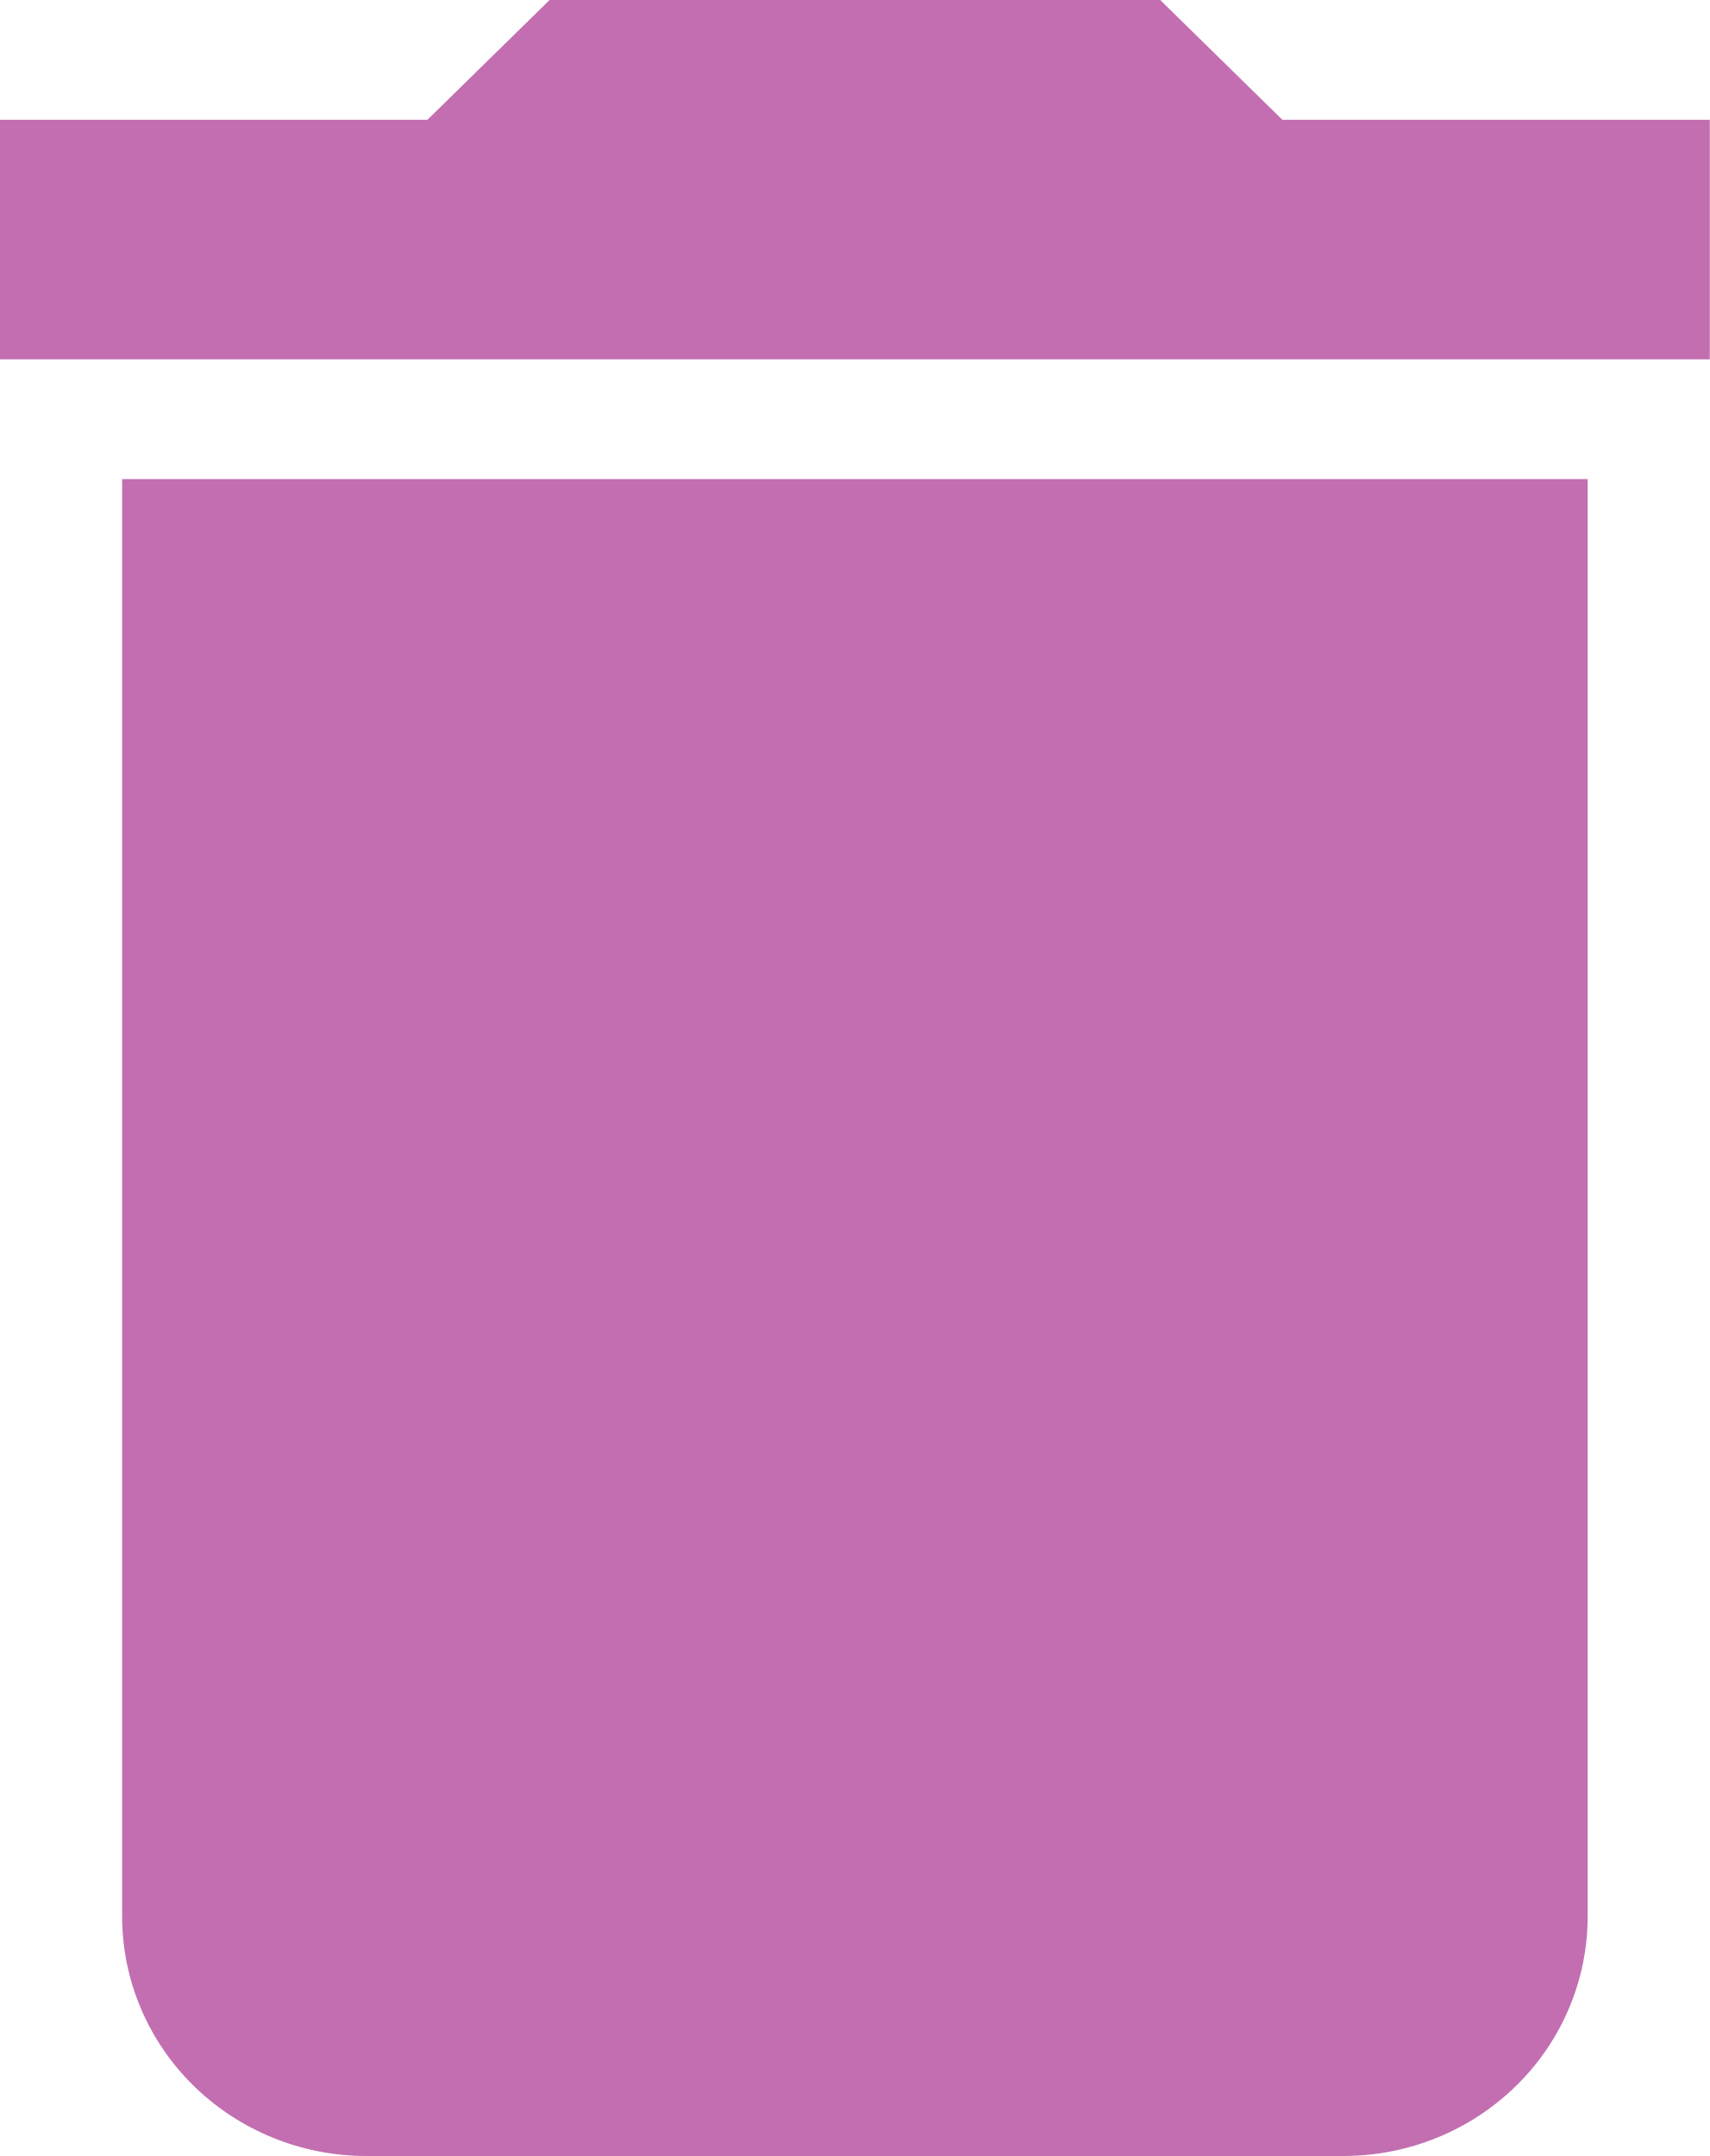
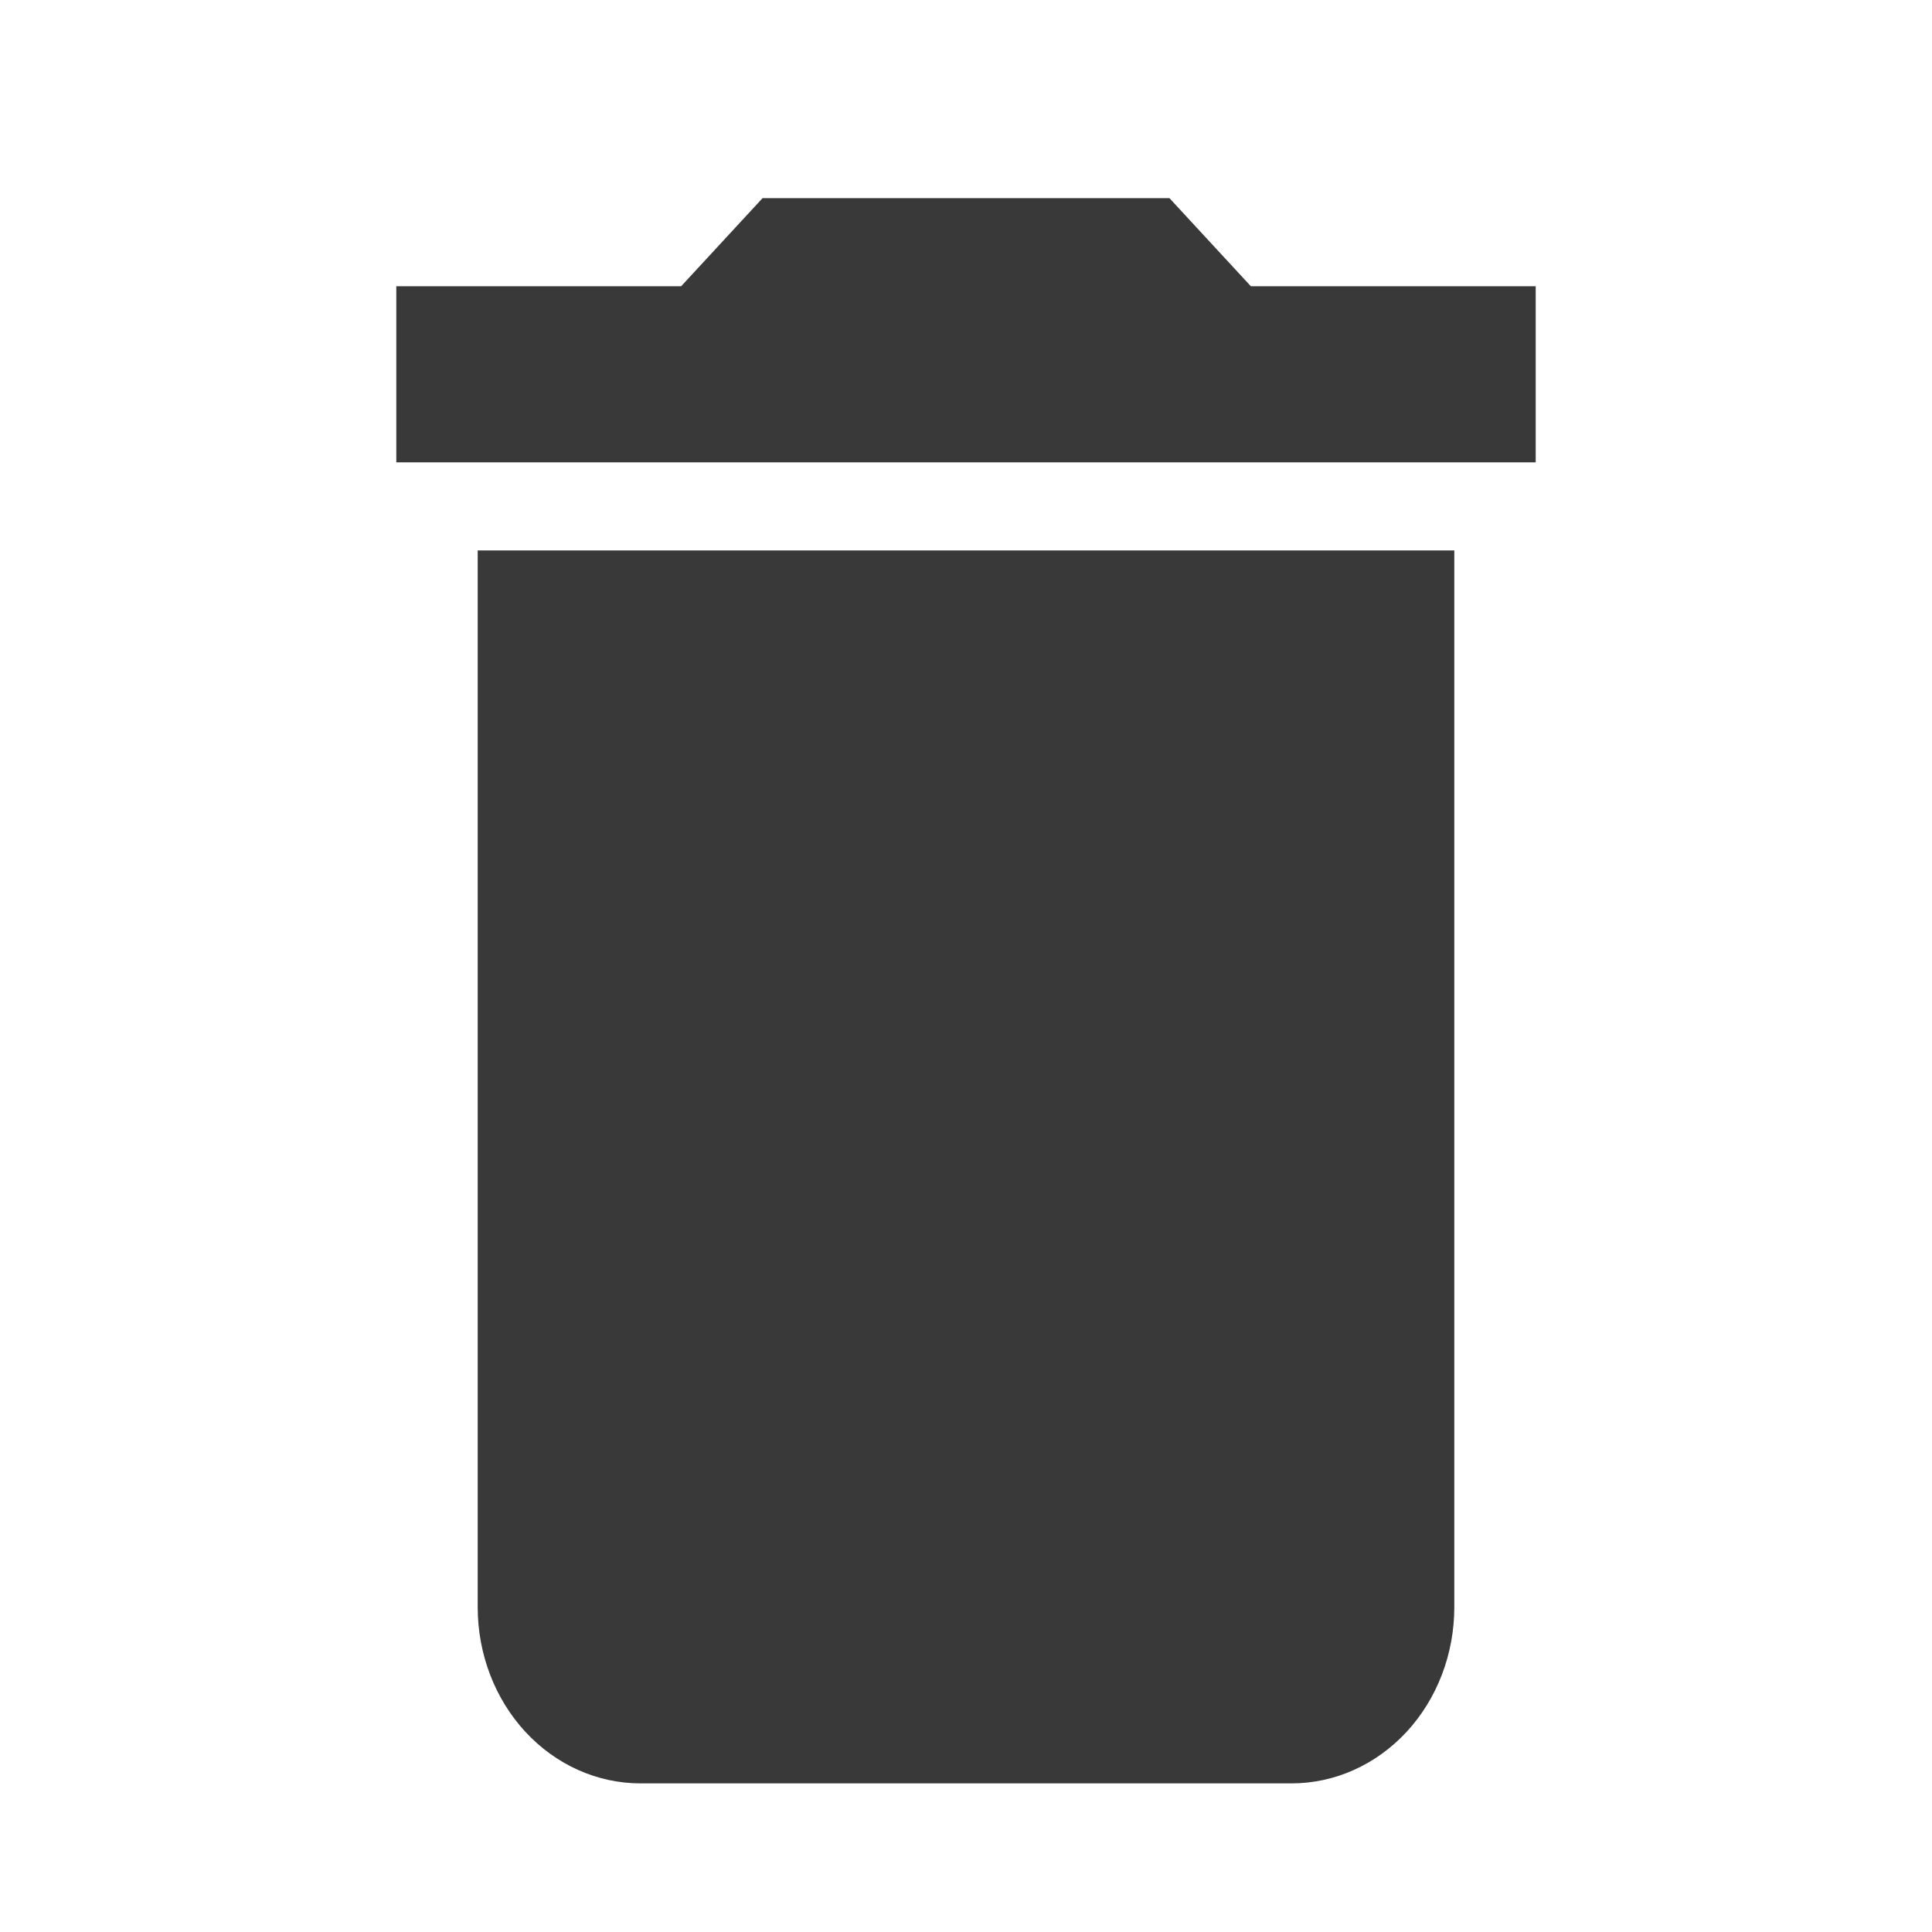
- <svg xmlns="http://www.w3.org/2000/svg" width="23" height="29" viewBox="0 0 23 29" fill="none">
-   <path d="M23 1.611H17.25L15.607 0H7.393L5.75 1.611H0V4.833H23M1.643 25.778C1.643 26.632 1.989 27.452 2.605 28.056C3.221 28.66 4.057 29 4.929 29H18.071C18.943 29 19.779 28.66 20.395 28.056C21.011 27.452 21.357 26.632 21.357 25.778V6.444H1.643V25.778Z" fill="#C26EB1" />
+ <svg xmlns="http://www.w3.org/2000/svg" width="39" height="39" viewBox="0 0 39 39" fill="none">
+   <path d="M31 5.778H25.25L23.607 4H15.393L13.75 5.778H8V9.333H31M9.643 32.444C9.643 33.387 9.989 34.292 10.605 34.959C11.221 35.625 12.057 36 12.929 36H26.071C26.943 36 27.779 35.625 28.395 34.959C29.011 34.292 29.357 33.387 29.357 32.444V11.111H9.643V32.444Z" fill="#393939" />
</svg>
